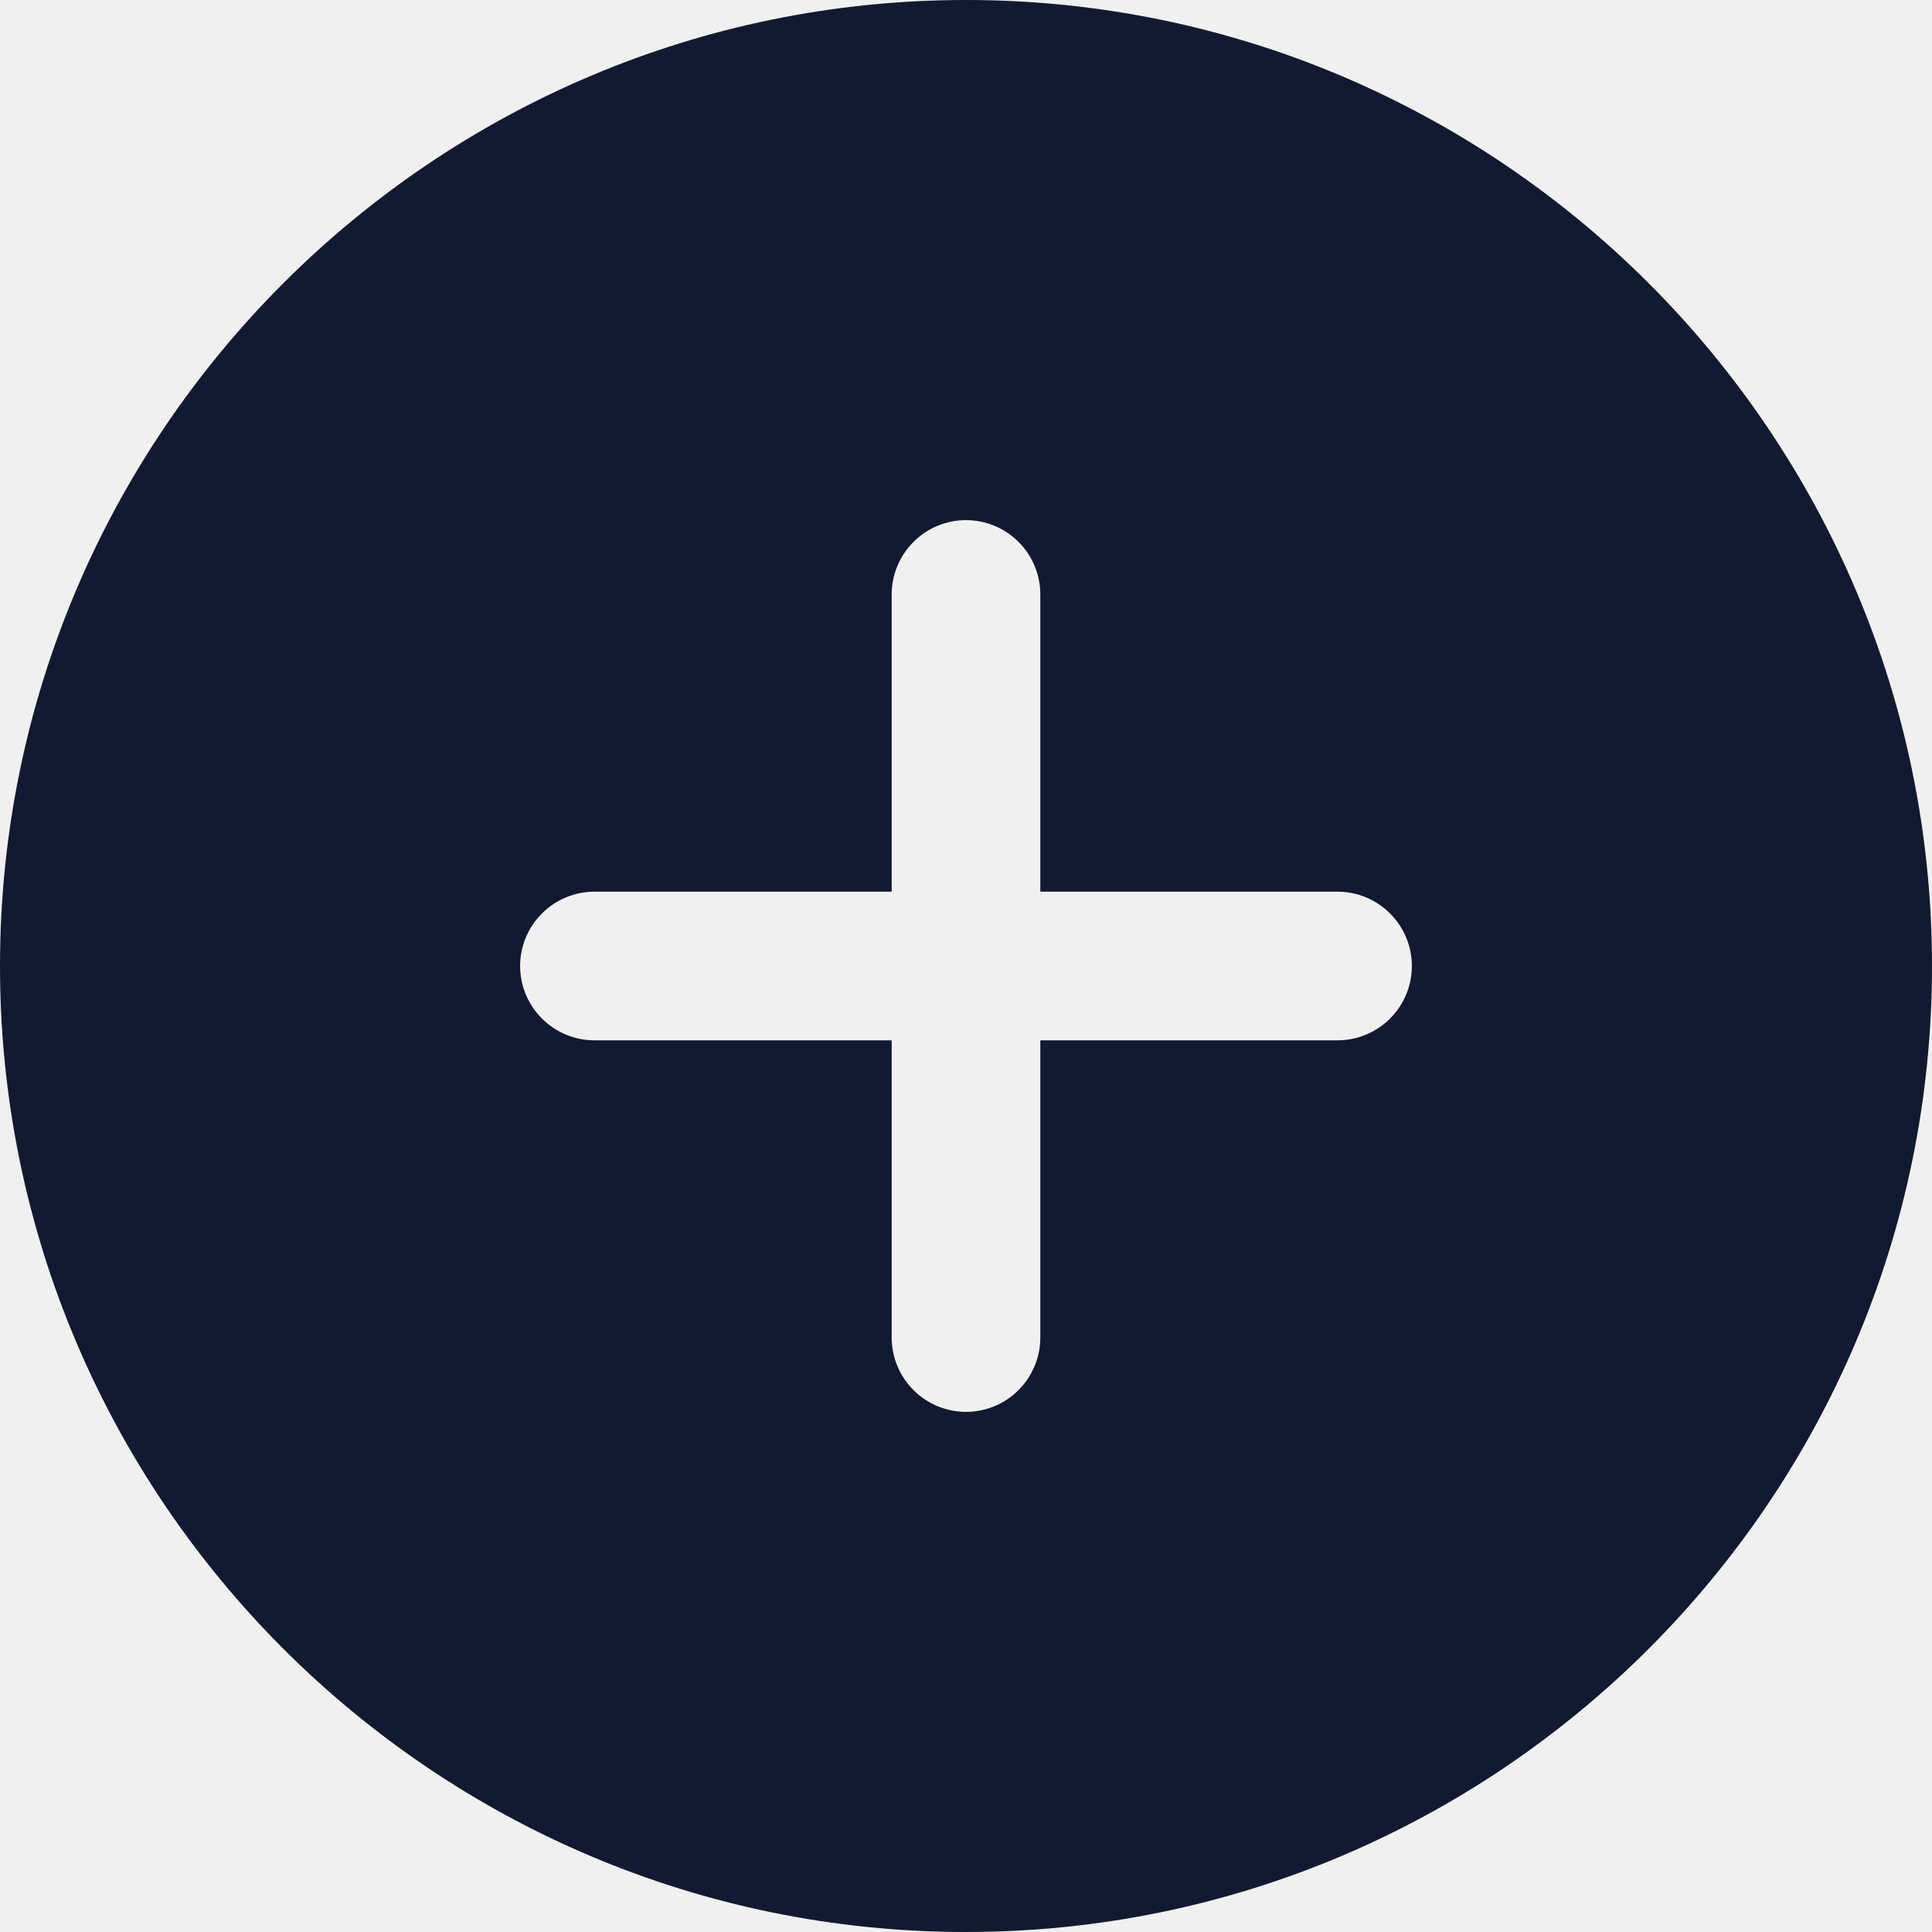
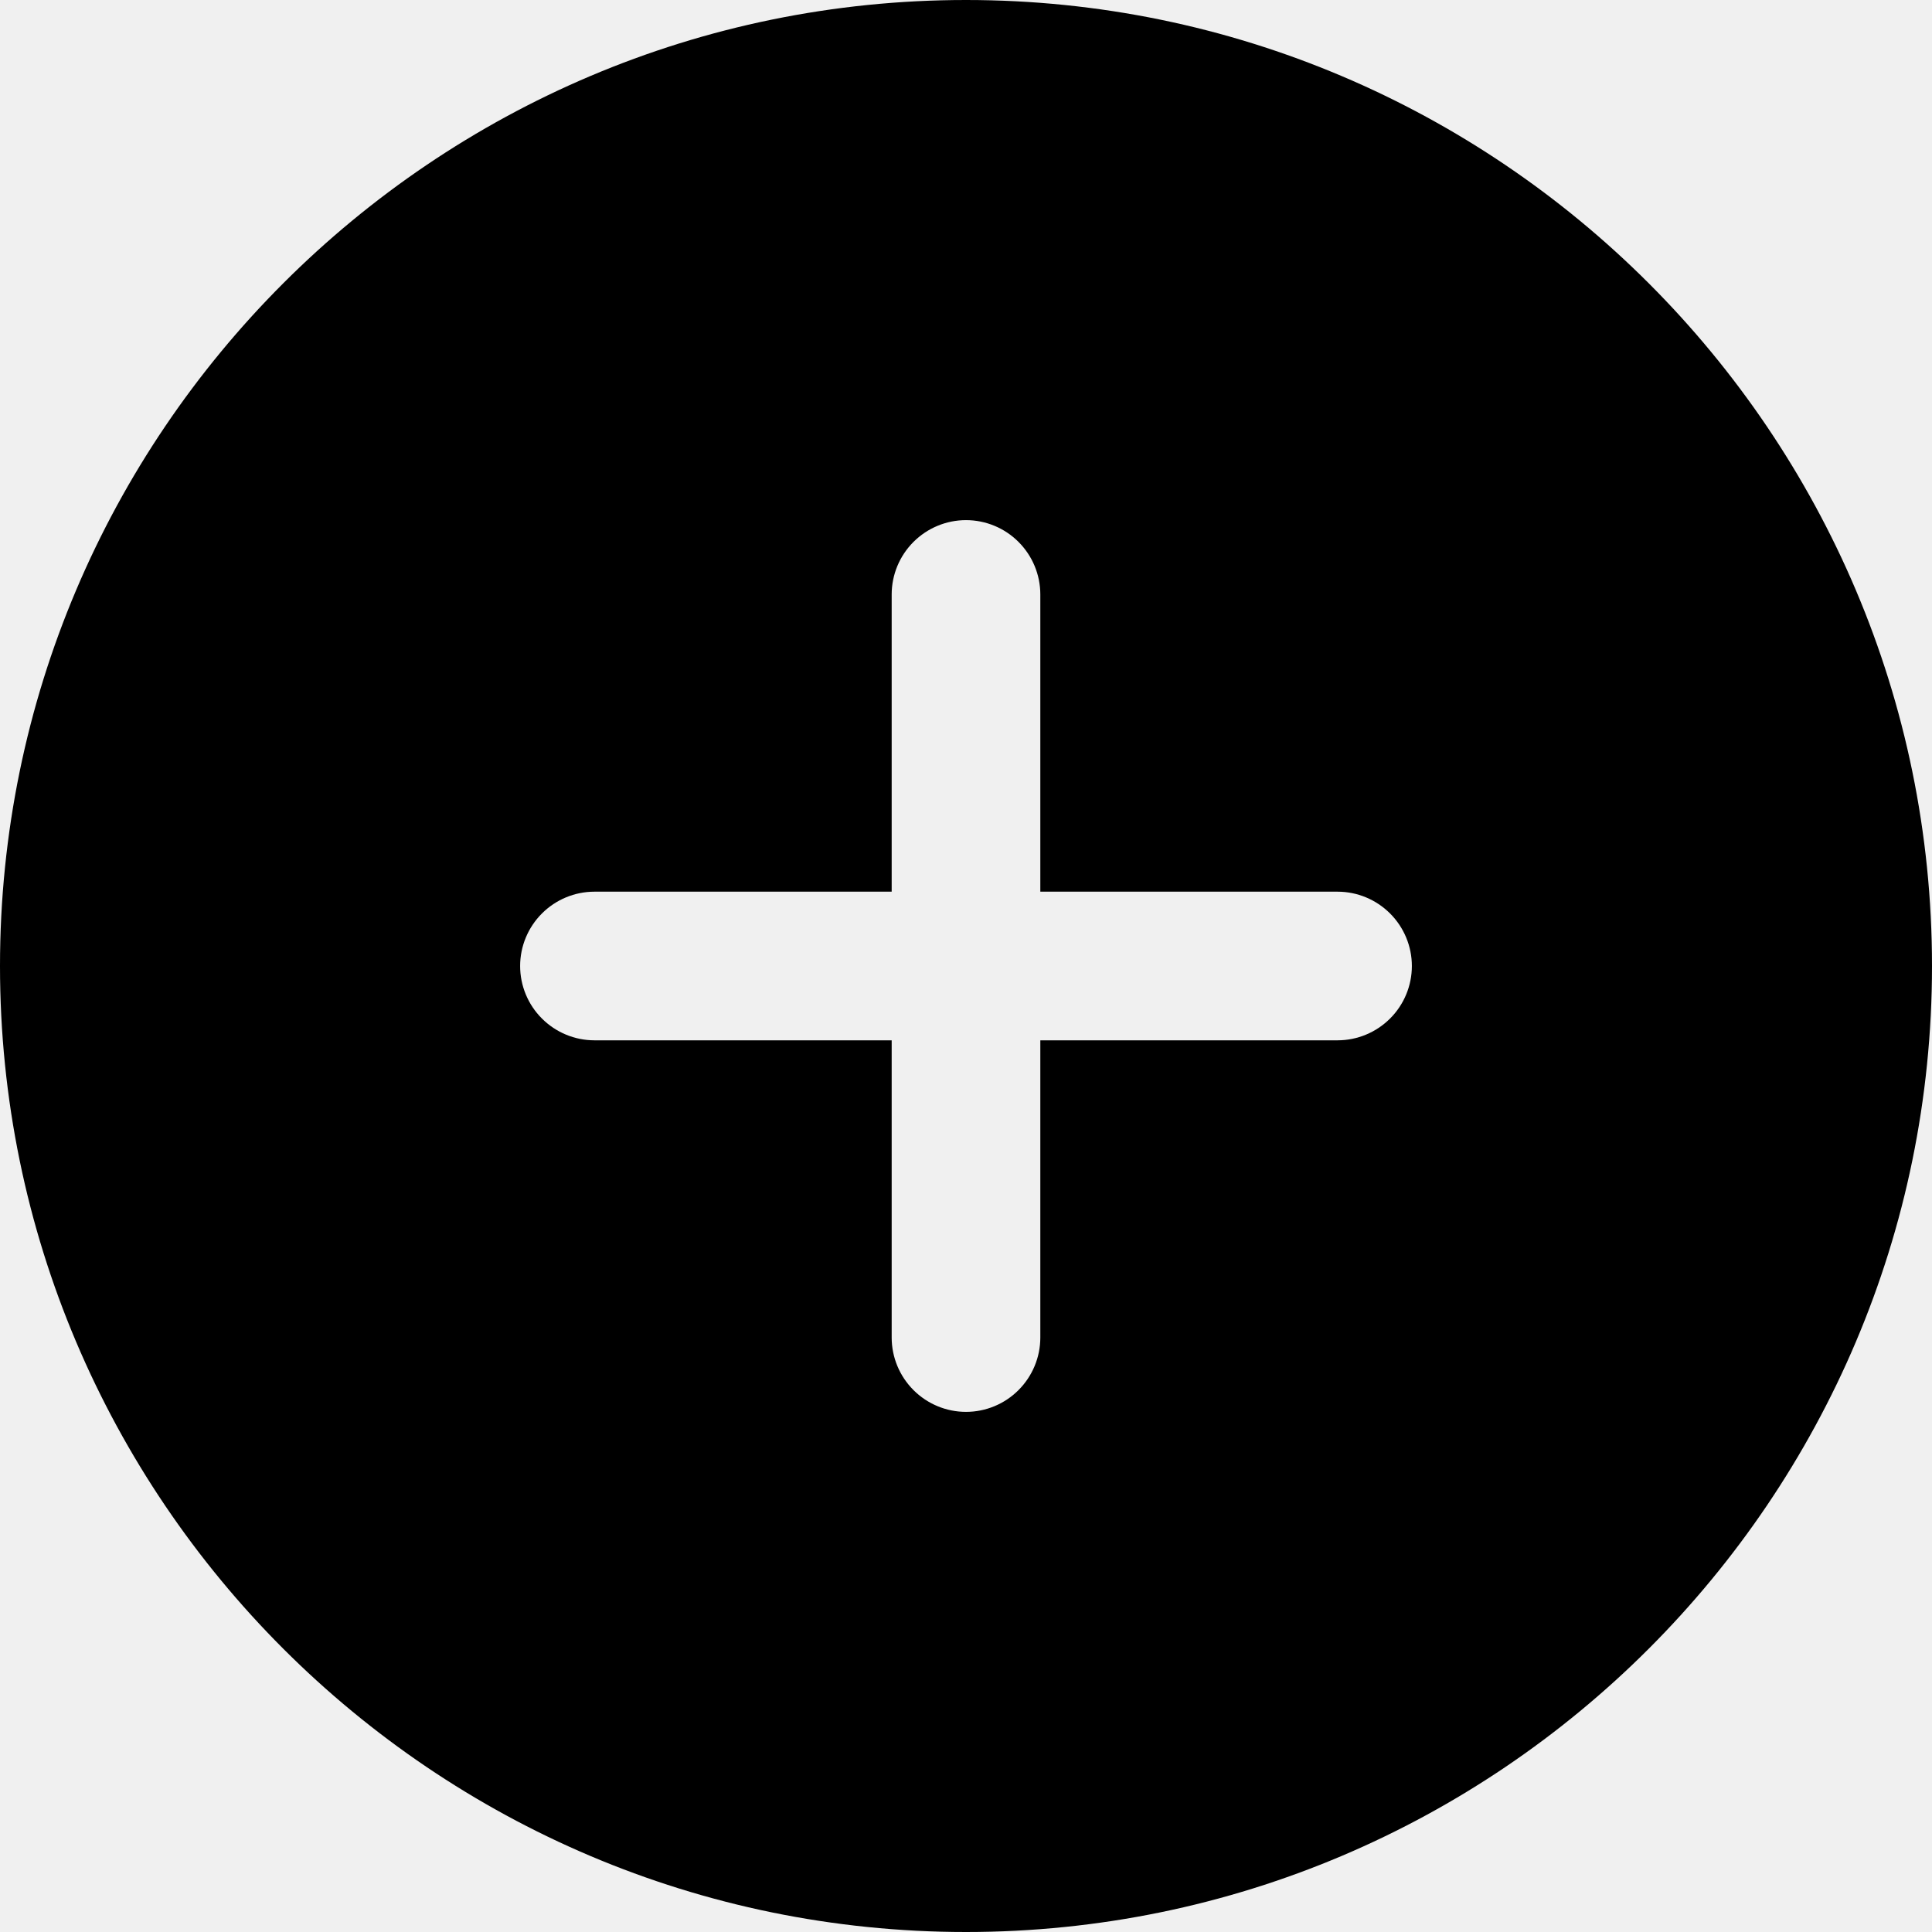
<svg xmlns="http://www.w3.org/2000/svg" width="32" height="32" viewBox="0 0 32 32" fill="none">
  <g clip-path="url(#clip0_323_678)">
-     <path d="M16 0C7.178 0 0 7.178 0 16C0 24.822 7.178 32 16 32C24.822 32 32 24.822 32 16C32 7.178 24.822 0 16 0ZM22.154 17.231H17.231V22.154C17.231 22.48 17.101 22.793 16.87 23.024C16.64 23.255 16.326 23.385 16 23.385C15.674 23.385 15.361 23.255 15.13 23.024C14.899 22.793 14.769 22.48 14.769 22.154V17.231H9.846C9.52 17.231 9.207 17.101 8.976 16.87C8.745 16.64 8.615 16.326 8.615 16C8.615 15.674 8.745 15.361 8.976 15.13C9.207 14.899 9.52 14.769 9.846 14.769H14.769V9.846C14.769 9.52 14.899 9.207 15.13 8.976C15.361 8.745 15.674 8.615 16 8.615C16.326 8.615 16.64 8.745 16.87 8.976C17.101 9.207 17.231 9.52 17.231 9.846V14.769H22.154C22.48 14.769 22.793 14.899 23.024 15.13C23.255 15.361 23.385 15.674 23.385 16C23.385 16.326 23.255 16.64 23.024 16.87C22.793 17.101 22.48 17.231 22.154 17.231Z" fill="#111A30" />
+     <path d="M16 0C7.178 0 0 7.178 0 16C0 24.822 7.178 32 16 32C24.822 32 32 24.822 32 16C32 7.178 24.822 0 16 0ZM22.154 17.231H17.231V22.154C17.231 22.48 17.101 22.793 16.87 23.024C16.64 23.255 16.326 23.385 16 23.385C15.674 23.385 15.361 23.255 15.13 23.024C14.899 22.793 14.769 22.48 14.769 22.154V17.231H9.846C9.52 17.231 9.207 17.101 8.976 16.87C8.745 16.64 8.615 16.326 8.615 16C8.615 15.674 8.745 15.361 8.976 15.13C9.207 14.899 9.52 14.769 9.846 14.769H14.769V9.846C14.769 9.52 14.899 9.207 15.13 8.976C15.361 8.745 15.674 8.615 16 8.615C16.326 8.615 16.64 8.745 16.87 8.976C17.101 9.207 17.231 9.52 17.231 9.846V14.769H22.154C22.48 14.769 22.793 14.899 23.024 15.13C23.255 15.361 23.385 15.674 23.385 16C23.385 16.326 23.255 16.64 23.024 16.87C22.793 17.101 22.48 17.231 22.154 17.231Z" fill="currentColor" />
  </g>
  <defs>
    <clipPath id="clip0_323_678">
      <rect width="32" height="32" fill="white" />
    </clipPath>
  </defs>
</svg>
